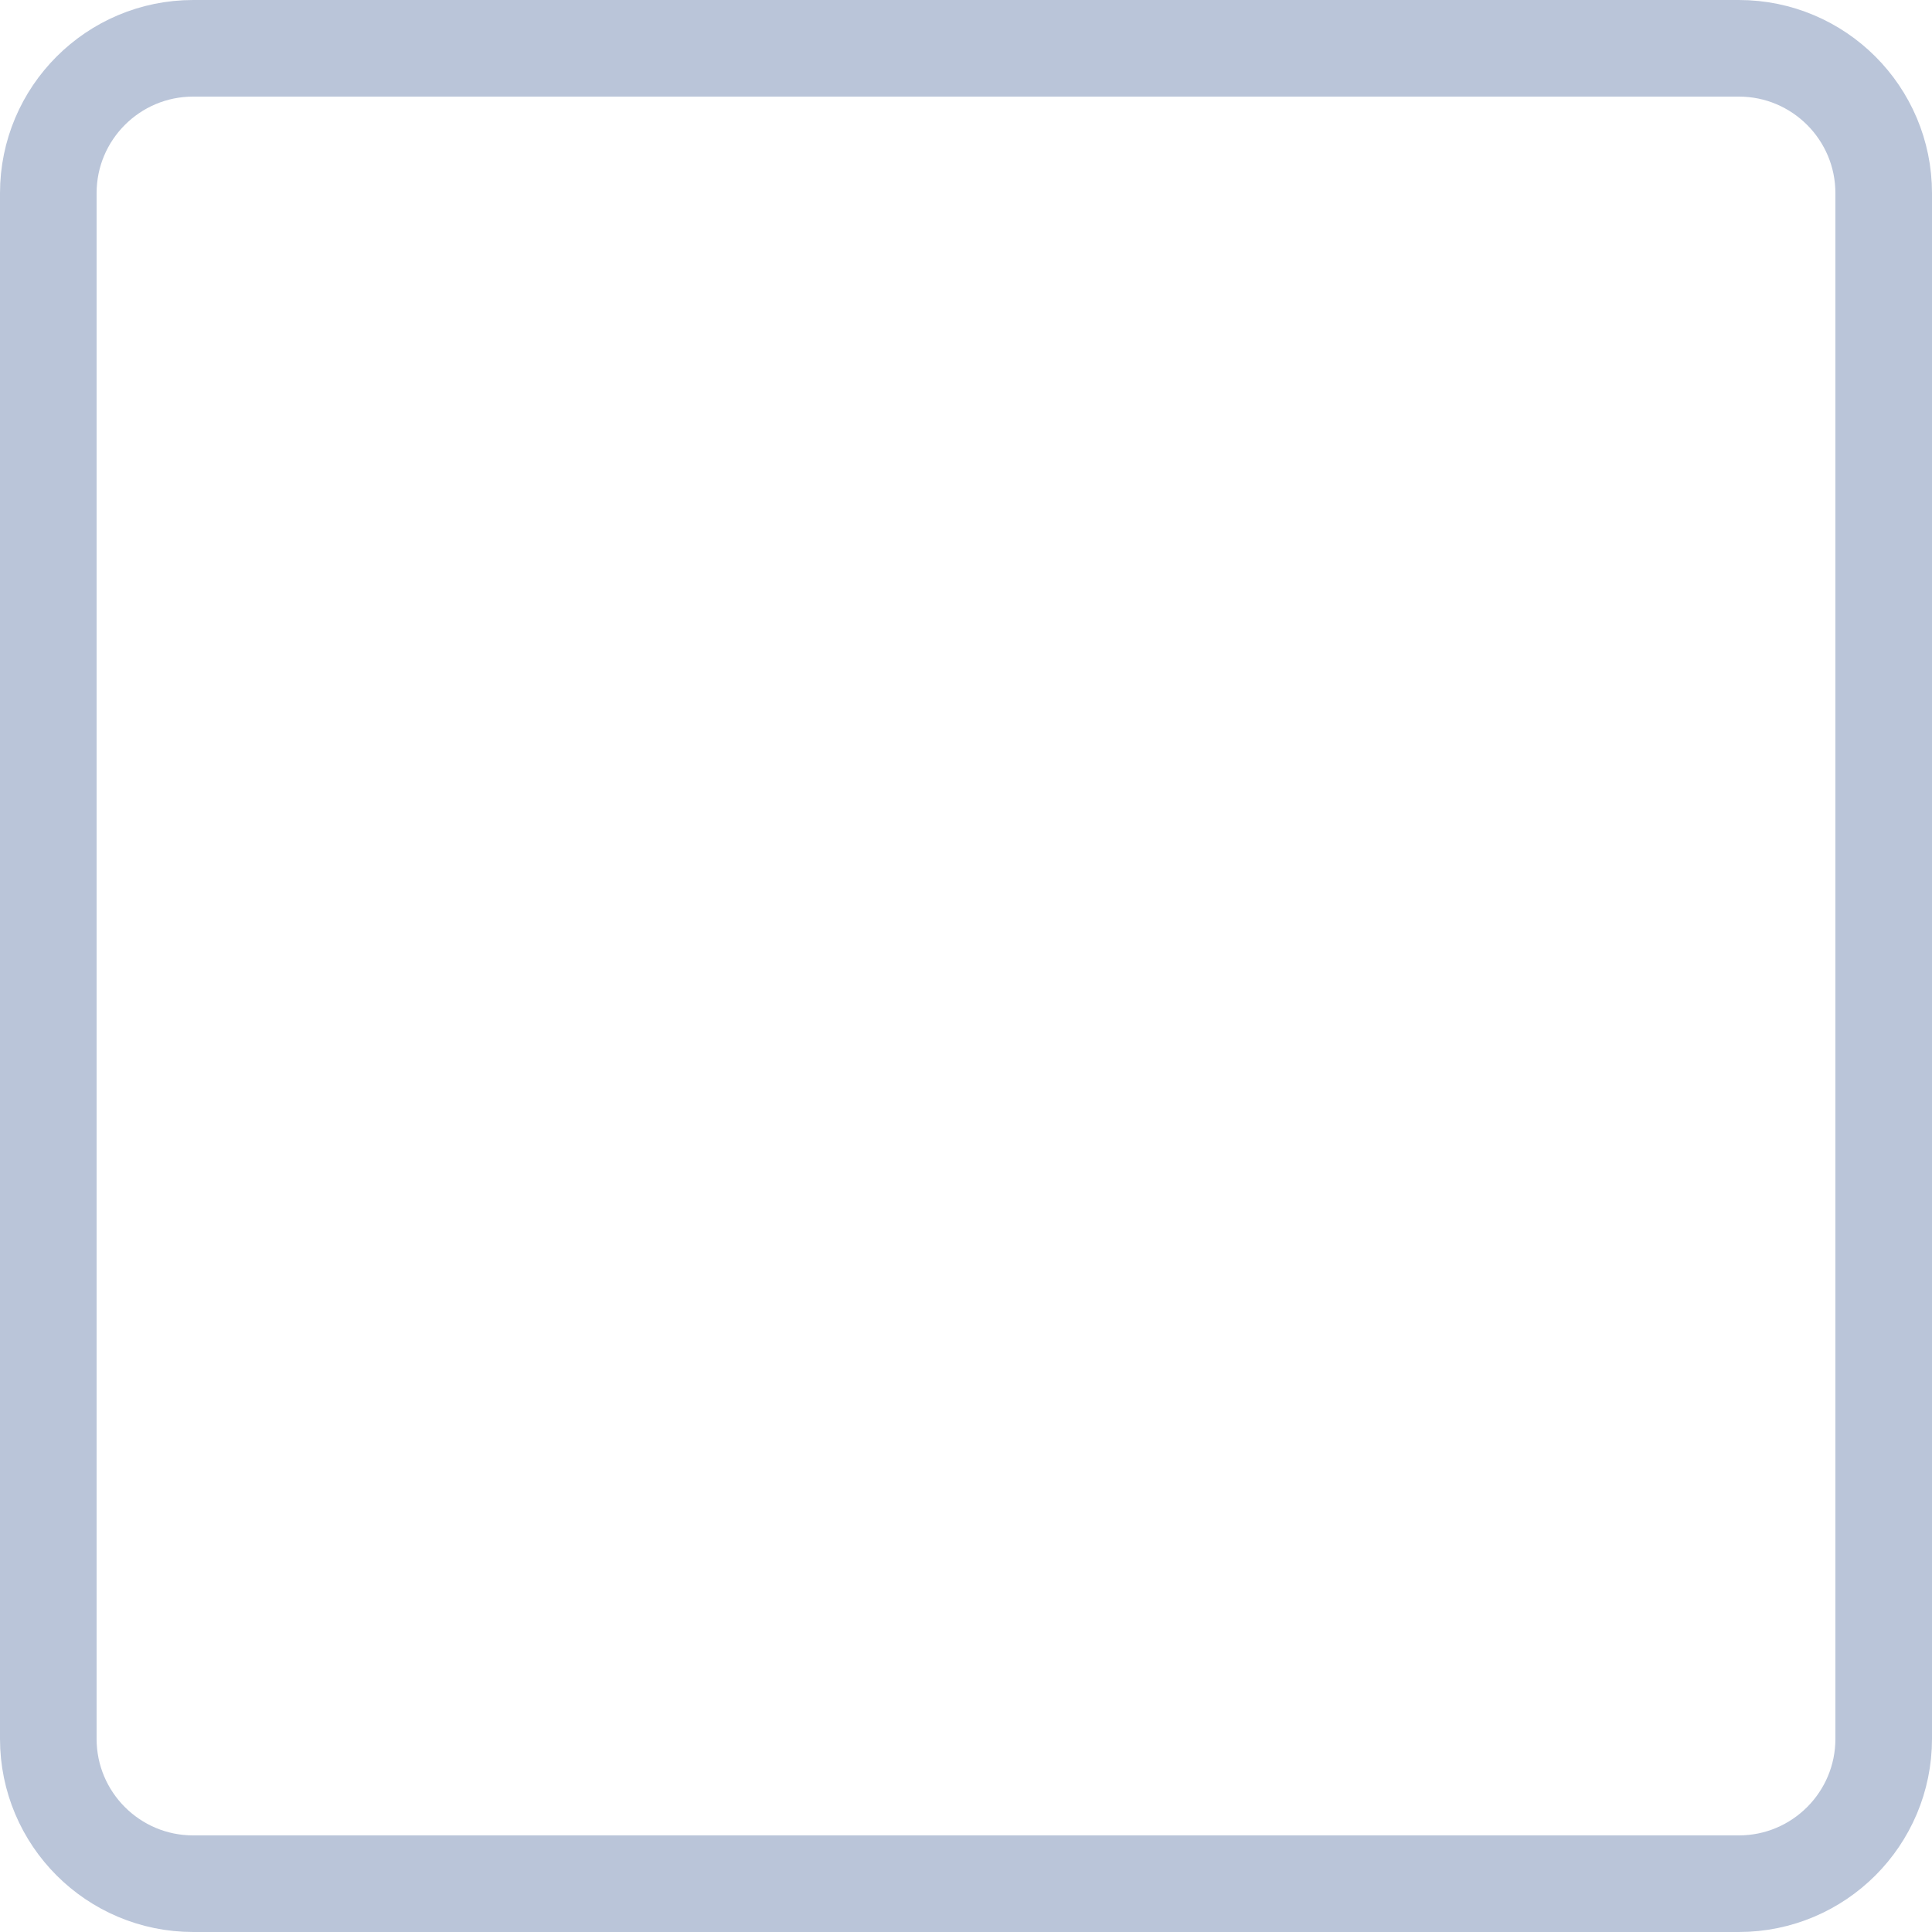
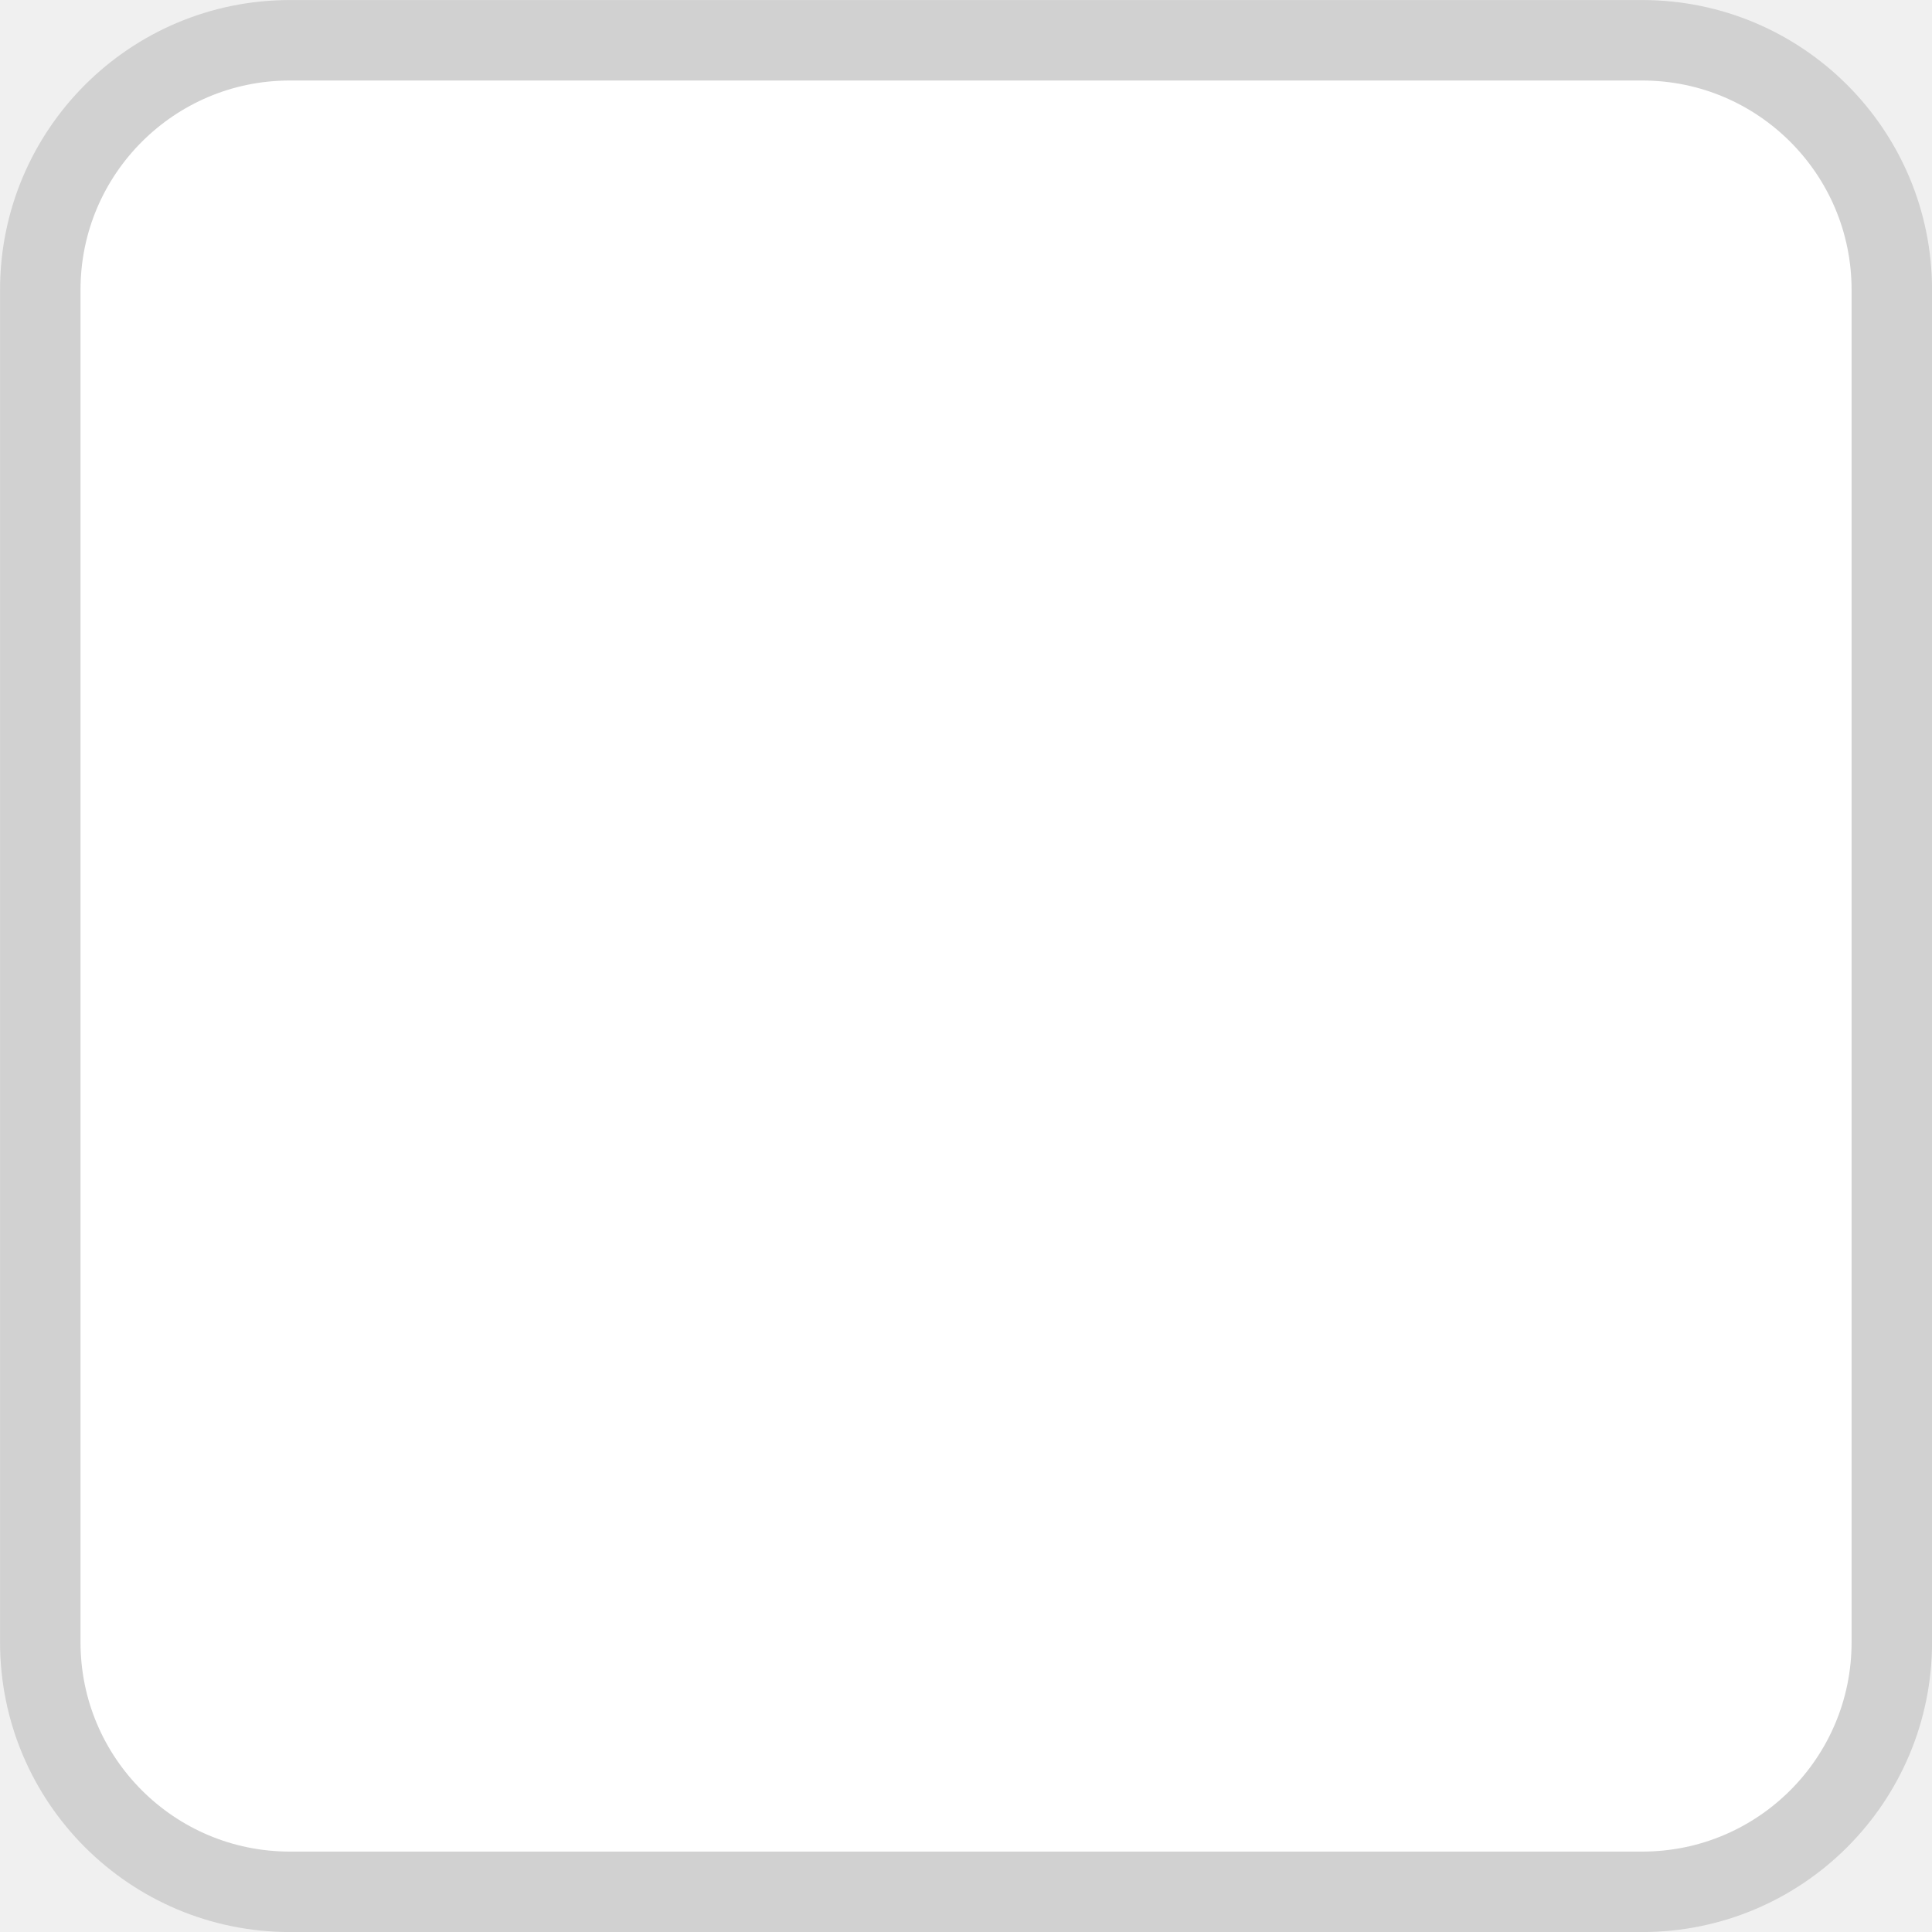
<svg xmlns="http://www.w3.org/2000/svg" width="20" height="20" viewBox="0 0 20 20" fill="none">
-   <g clip-path="url(#clip0_32_3619)">
-     <rect width="20" height="20" fill="white" />
-     <rect x="0.5" y="0.5" width="19" height="19" rx="1.5" stroke="#BAC5D9" />
+   <g id="Off/on=Off, State=Default" clip-path="url(#clip0_84_760)">
+     <rect id="Checkbox/Default" x="0.417" y="0.417" width="19.167" height="19.167" rx="2.583" fill="white" stroke="#D1D1D1" stroke-width="0.833" />
  </g>
  <defs>
-     <clipPath id="clip0_32_3619">
+     <clipPath id="clip0_84_760">
      <rect width="20" height="20" fill="white" />
    </clipPath>
  </defs>
</svg>
